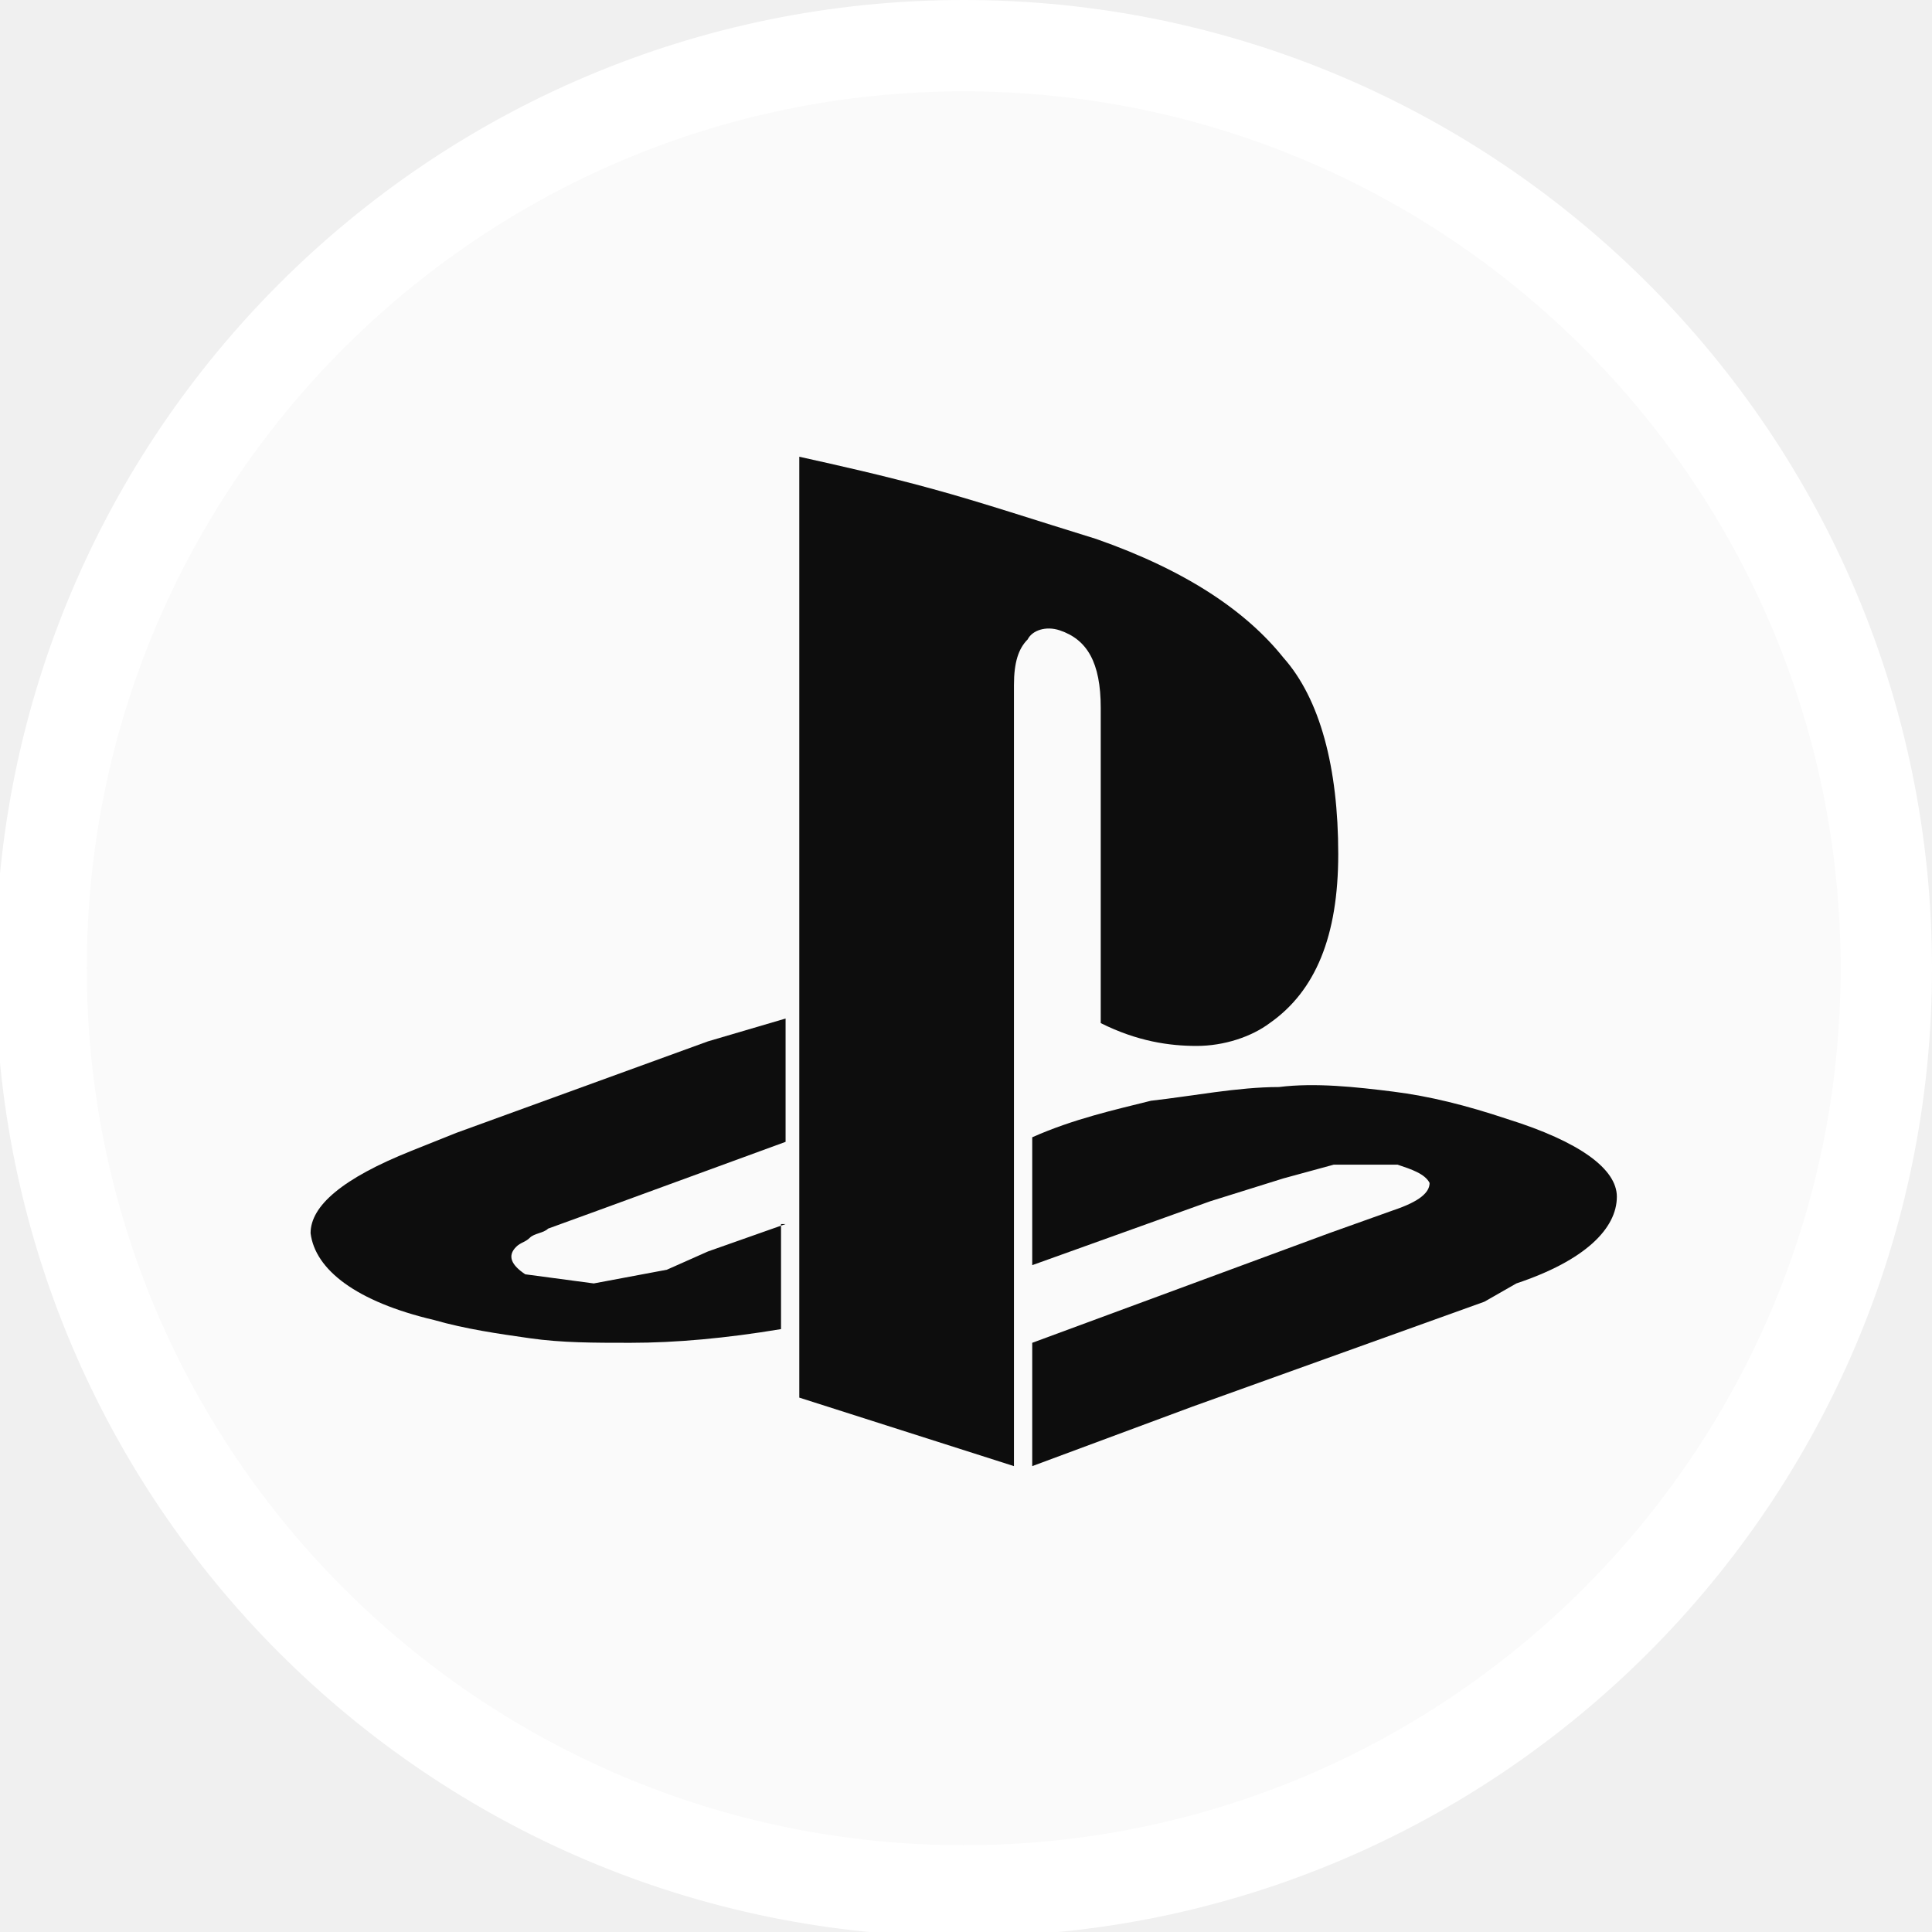
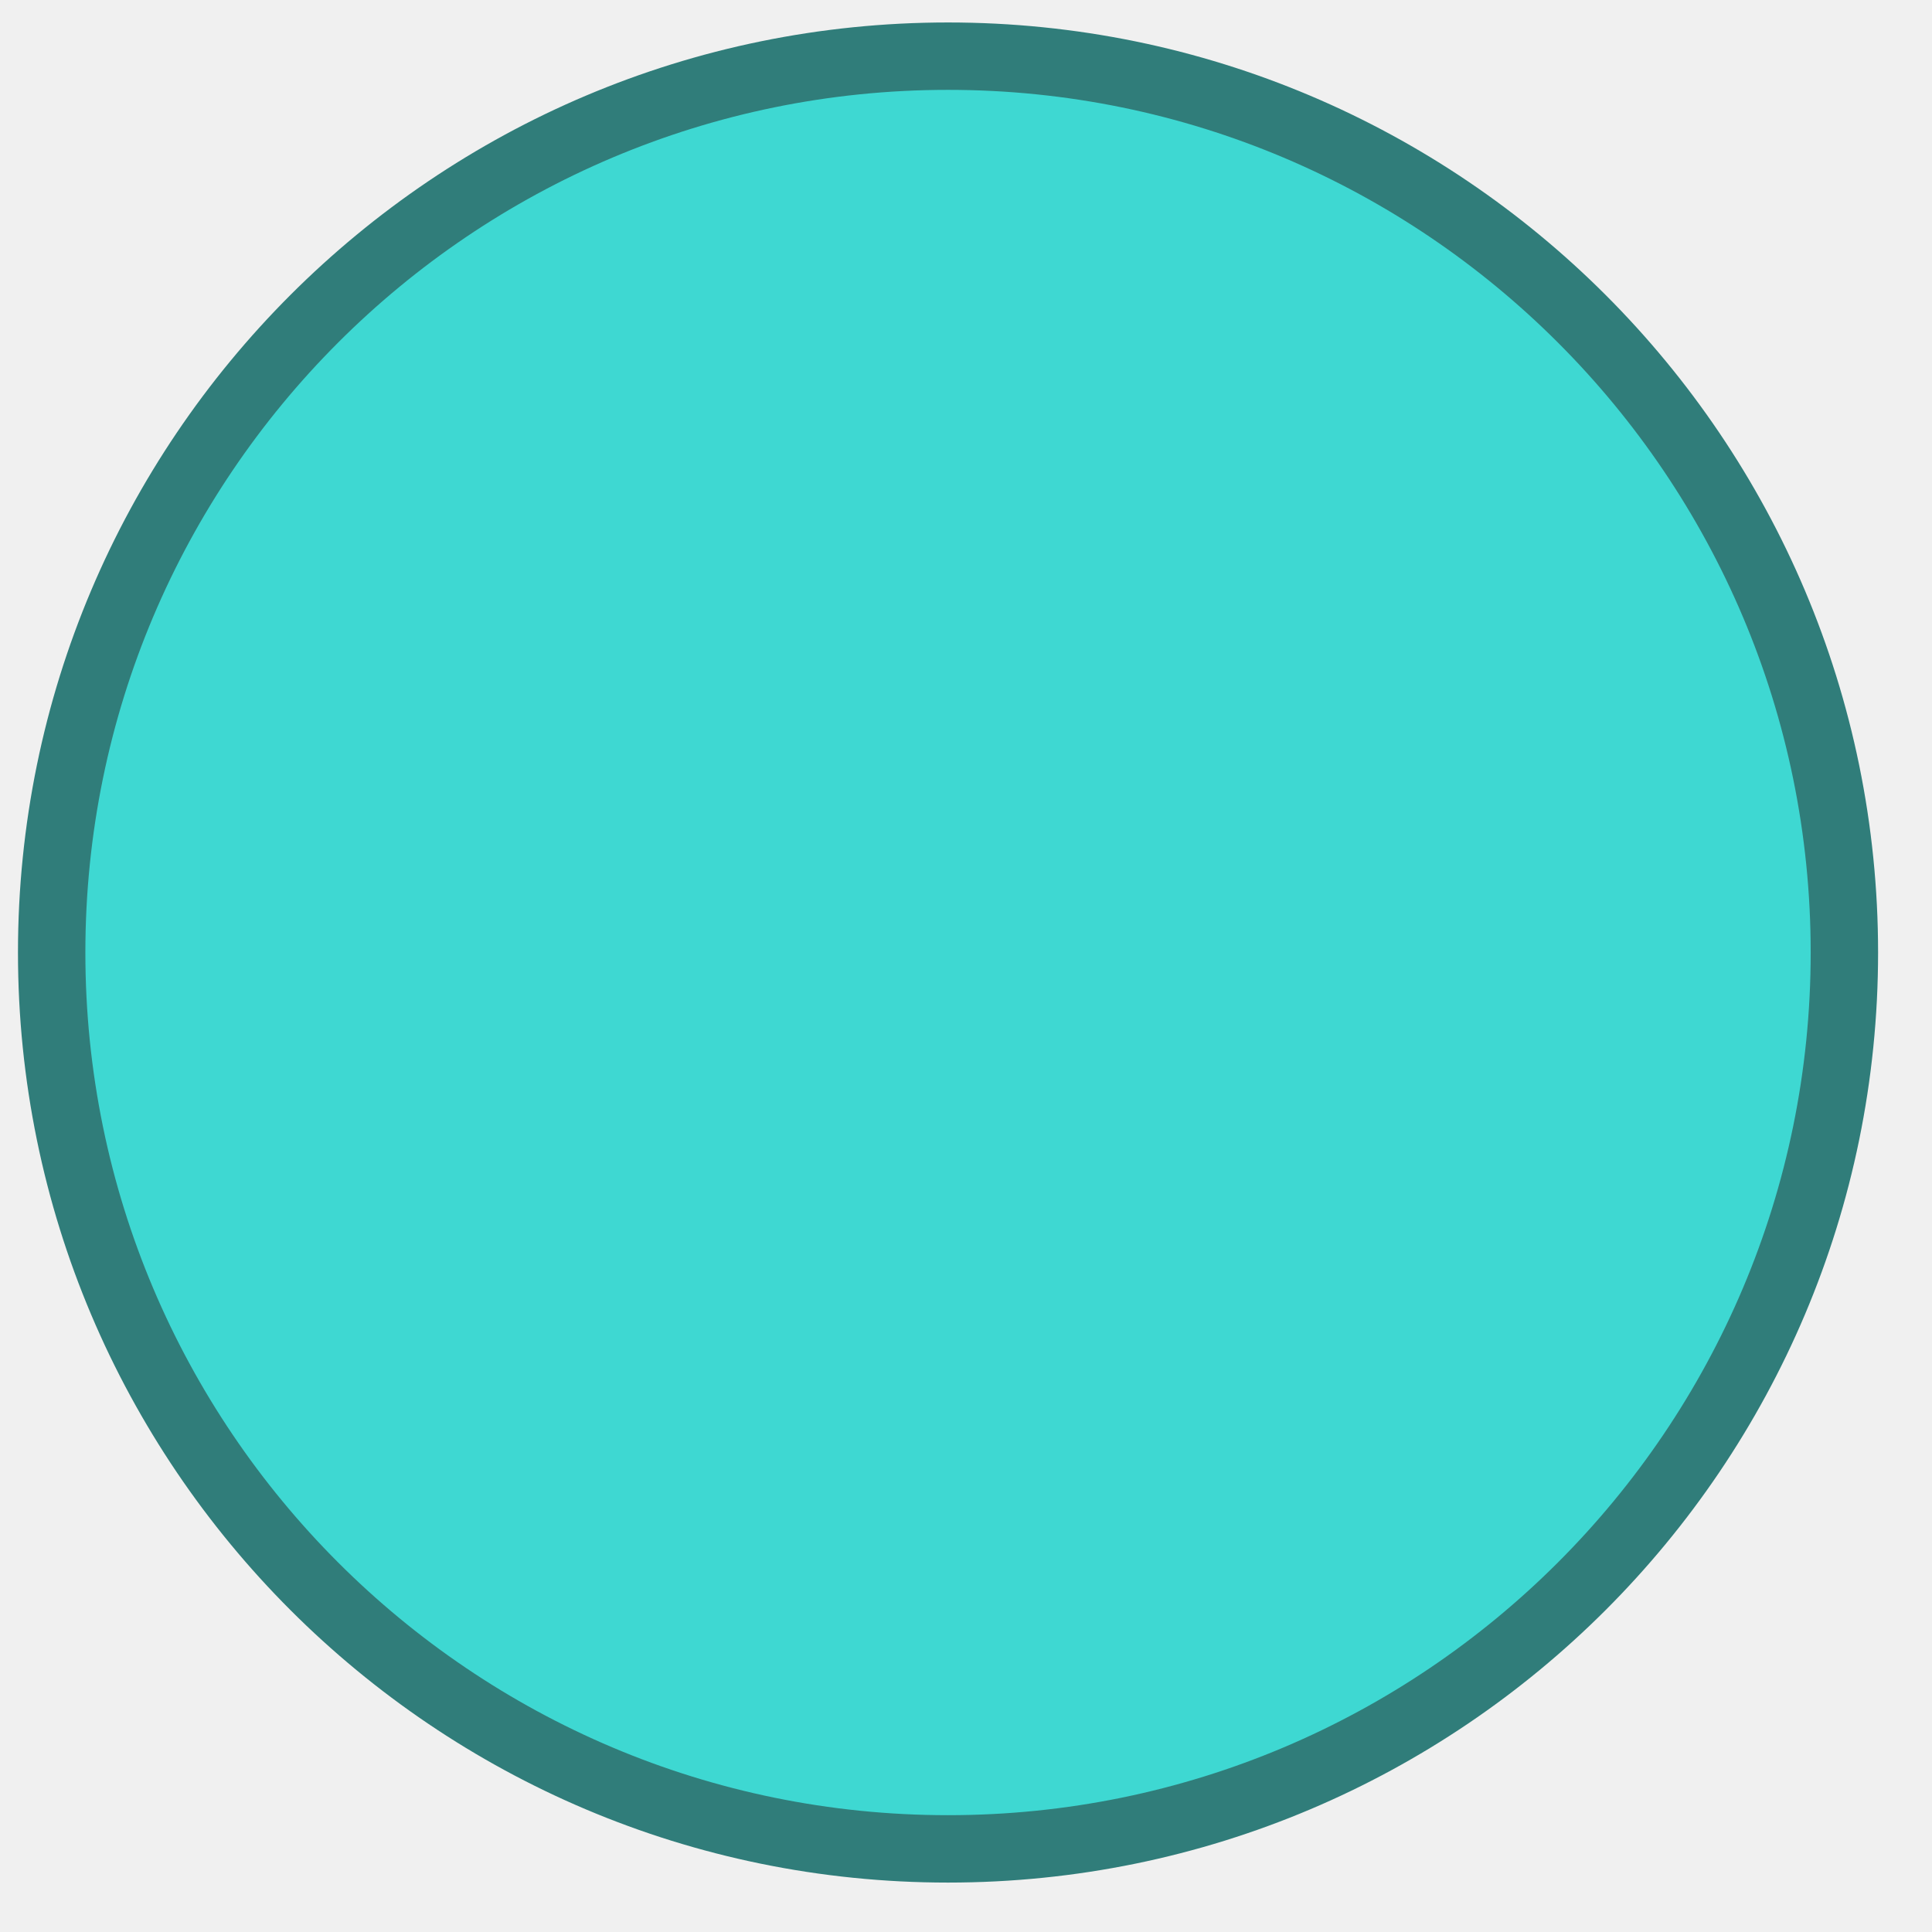
- <svg xmlns="http://www.w3.org/2000/svg" version="1.1" id="Layer_1" x="0px" y="0px" width="42.3px" height="42.3px" viewBox="-689.8 522.1 42.3 42.3" style="enable-background:new -689.8 522.1 42.3 42.3;" xml:space="preserve">
-   <style type="text/css">
- 	.st0{fill:#FAFAFA;}
- 	.st1{fill:#FFFFFF;}
- 	.st2{fill:#0D0D0D;}
- </style>
-   <g>
-     <g>
-       <circle class="st0" cx="-668.7" cy="543.3" r="20.2" />
-       <path class="st1" d="M-668.7,564.5c-11.7,0-21.2-9.5-21.2-21.2c0-11.7,9.5-21.2,21.2-21.2c11.7,0,21.2,9.5,21.2,21.2    C-647.5,555-657,564.5-668.7,564.5z M-668.7,524.1c-10.6,0-19.2,8.6-19.2,19.2s8.6,19.2,19.2,19.2s19.2-8.6,19.2-19.2    S-658.1,524.1-668.7,524.1z" />
-     </g>
-     <g>
-       <g>
-         <path class="st2" d="M-667.6,549.9v-2.8v-3.5v-6.5c0-0.5,0.1-0.8,0.3-1c0.1-0.2,0.4-0.3,0.7-0.2c0.6,0.2,0.9,0.7,0.9,1.7v6.9     c0.8,0.4,1.5,0.5,2.1,0.5c0.6,0,1.2-0.2,1.6-0.5c1-0.7,1.5-1.9,1.5-3.7c0-1.9-0.4-3.4-1.2-4.3c-0.8-1-2.1-1.9-4.1-2.6     c-1.3-0.4-2.5-0.8-3.6-1.1c-1.1-0.3-2-0.5-2.9-0.7v12.2h0v2.7l0,0v1.7h0v2.5c0,0,0,0,0,0v1.5l4.7,1.5v-3.6h0V549.9z" />
-       </g>
-       <g>
-         <path class="st2" d="M-672.6,548.9l-1.7,0.6l-0.9,0.4l-1.6,0.3l-1.5-0.2c-0.3-0.2-0.4-0.4-0.2-0.6c0.1-0.1,0.2-0.1,0.3-0.2     c0.1-0.1,0.3-0.1,0.4-0.2l1.1-0.4l4.1-1.5v-2.7l-1.7,0.5l-5.5,2l-1,0.4c-1.5,0.6-2.2,1.2-2.2,1.8c0.1,0.8,1,1.5,2.7,1.9     c0.7,0.2,1.4,0.3,2.1,0.4c0.7,0.1,1.4,0.1,2.2,0.1c1,0,2.1-0.1,3.3-0.3V548.9z" />
-       </g>
-       <g>
-         <path class="st2" d="M-656.8,546.6c-0.9-0.3-1.7-0.5-2.5-0.6c-0.8-0.1-1.7-0.2-2.5-0.1c-0.9,0-1.9,0.2-2.8,0.3     c-0.8,0.2-1.7,0.4-2.6,0.8v2.8l3.9-1.4l1.6-0.5l1.1-0.3l1.4,0c0.3,0.1,0.6,0.2,0.7,0.4c0,0.2-0.2,0.4-0.8,0.6l-1.4,0.5l-6.5,2.4     v2.7l3.5-1.3l6.4-2.3l0.7-0.4c1.5-0.5,2.2-1.2,2.2-1.9C-654.4,547.7-655.2,547.1-656.8,546.6z" />
-       </g>
-     </g>
-   </g>
+ <svg xmlns="http://www.w3.org/2000/svg" width="43" height="43" viewBox="0 0 43 43" fill="none">
+   <path d="M21.1 1.25C10.086 1.25 1.15 10.186 1.15 21.2C1.15 32.214 10.086 41.15 21.1 41.15C32.114 41.15 41.05 32.214 41.05 21.2C41.05 10.186 32.114 1.25 21.1 1.25Z" fill="#3ED8D2" stroke="#307D7A" stroke-width="1.5" />
</svg>
